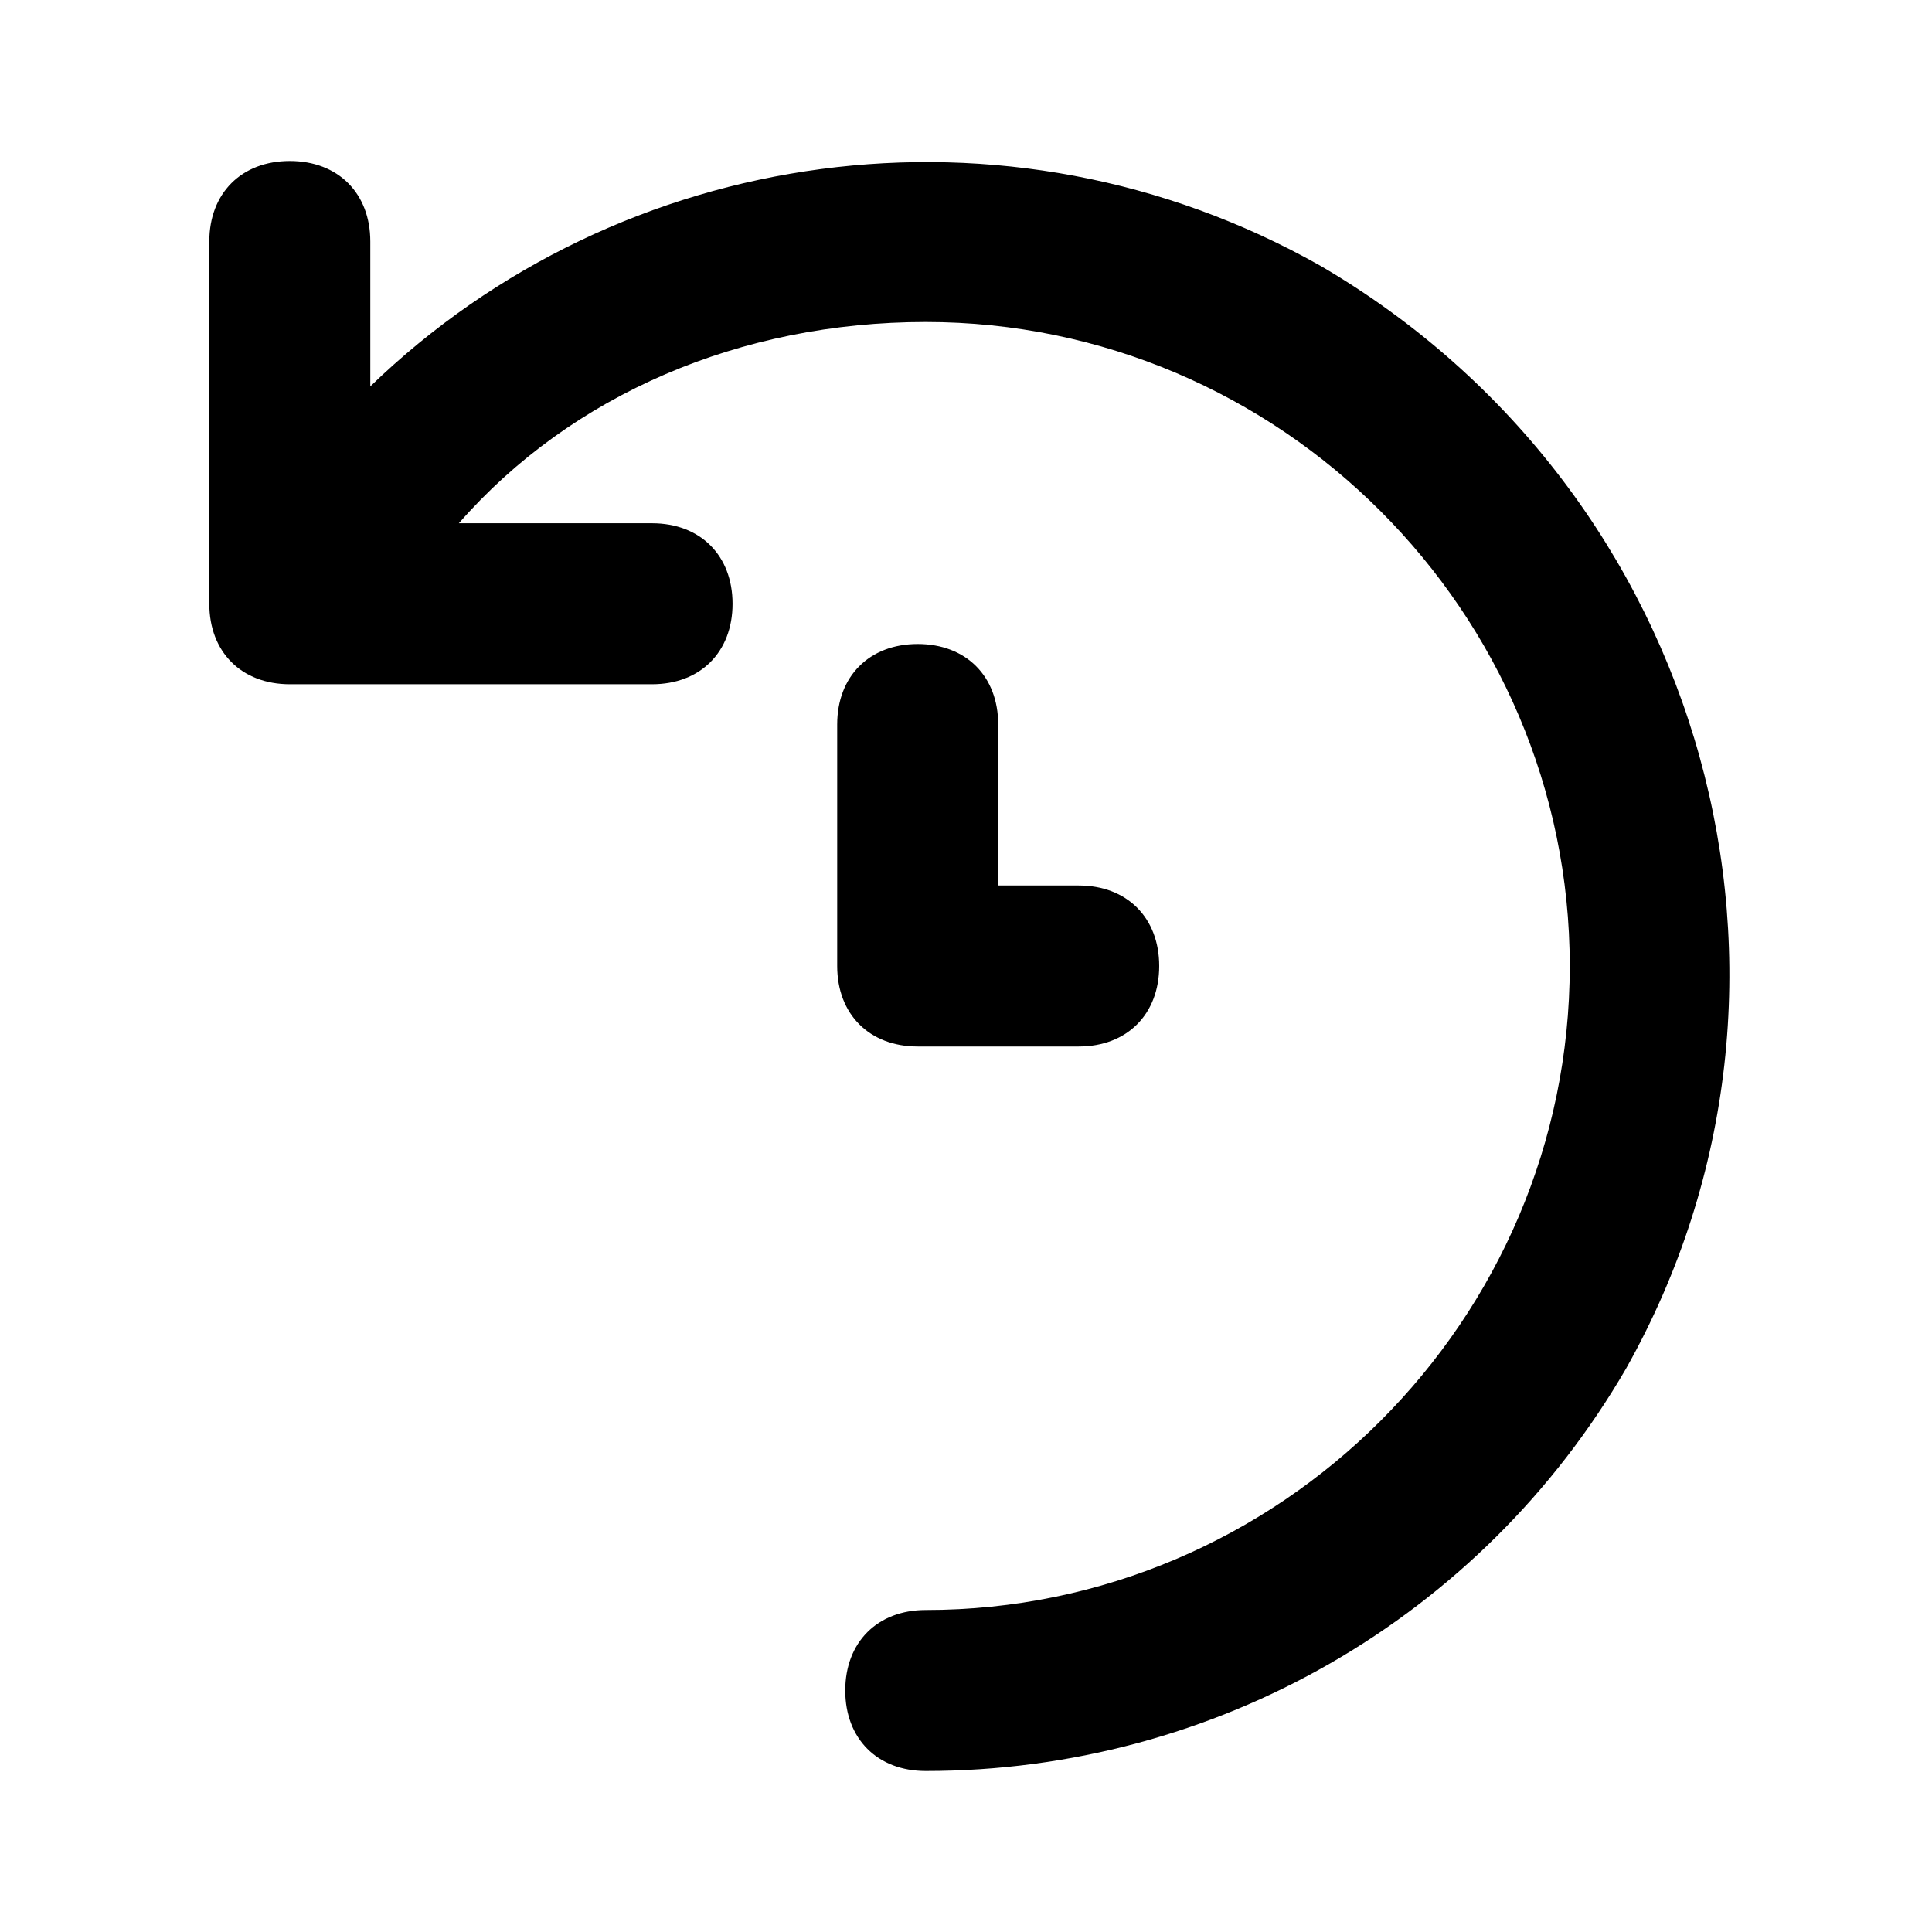
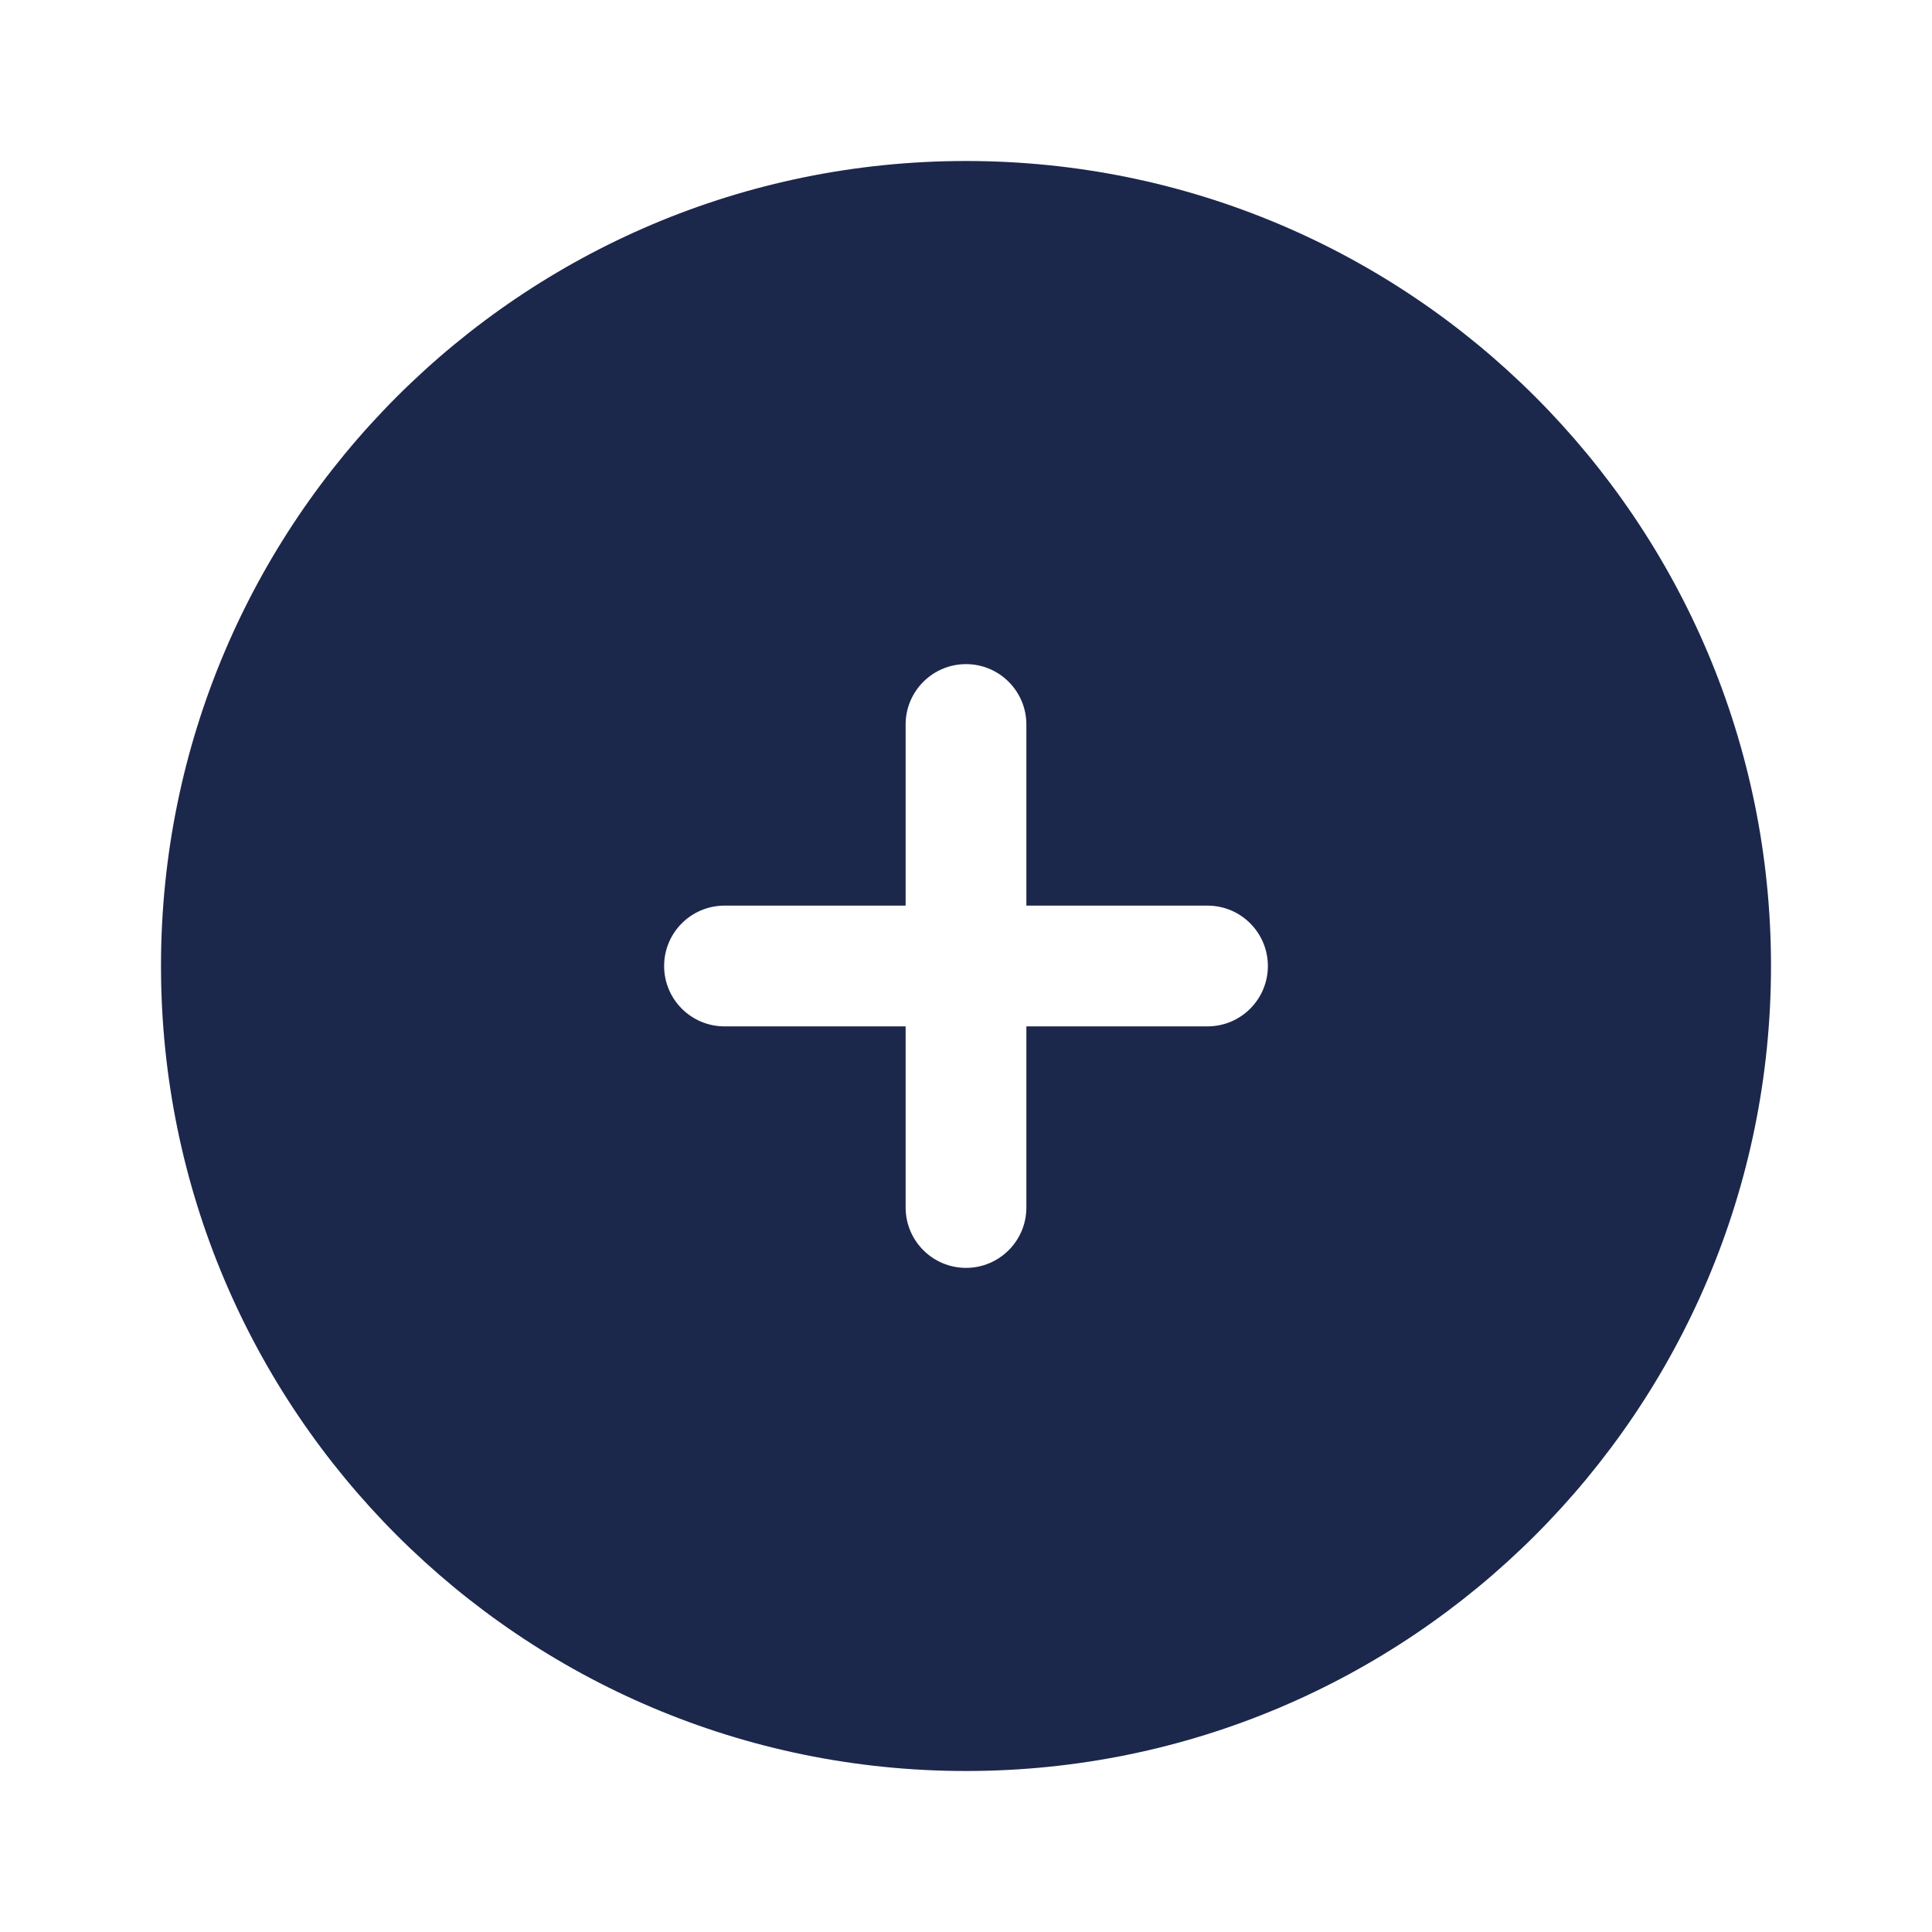
- <svg xmlns="http://www.w3.org/2000/svg" fill="#000000" width="800px" height="800px" viewBox="0 0 24 24" enable-background="new 0 0 24 24">
-   <path d="M16.4,3.3C12.5,1.1,7.7,1.8,4.6,4.8V3c0-0.6-0.4-1-1-1s-1,0.4-1,1v4.5c0,0.6,0.4,1,1,1h4.5c0.6,0,1-0.4,1-1s-0.4-1-1-1H5.7C7.1,4.9,9.2,4,11.5,4c4.4,0,8,3.6,8,8s-3.6,8-8,8c-0.6,0-1,0.4-1,1s0.4,1,1,1c3.6,0,6.9-1.9,8.7-5C22.9,12.2,21.2,6.1,16.4,3.3z M11.4,8c-0.6,0-1,0.4-1,1v3c0,0.6,0.4,1,1,1h2c0.6,0,1-0.4,1-1s-0.4-1-1-1h-1V9C12.4,8.4,12,8,11.4,8z" />
+ <svg xmlns="http://www.w3.org/2000/svg" width="800px" height="800px" viewBox="0 0 24 24" fill="none">
+   <path fill-rule="evenodd" clip-rule="evenodd" d="M12 22C17.523 22 22 17.523 22 12C22 6.477 17.523 2 12 2C6.477 2 2 6.477 2 12C2 17.523 6.477 22 12 22ZM12.75 9C12.75 8.586 12.414 8.25 12 8.25C11.586 8.25 11.25 8.586 11.25 9L11.25 11.25H9C8.586 11.25 8.25 11.586 8.25 12C8.25 12.414 8.586 12.75 9 12.75H11.25V15C11.25 15.414 11.586 15.75 12 15.75C12.414 15.75 12.75 15.414 12.75 15L12.75 12.75H15C15.414 12.75 15.75 12.414 15.75 12C15.75 11.586 15.414 11.25 15 11.25H12.75V9Z" fill="#1C274C" />
</svg>
